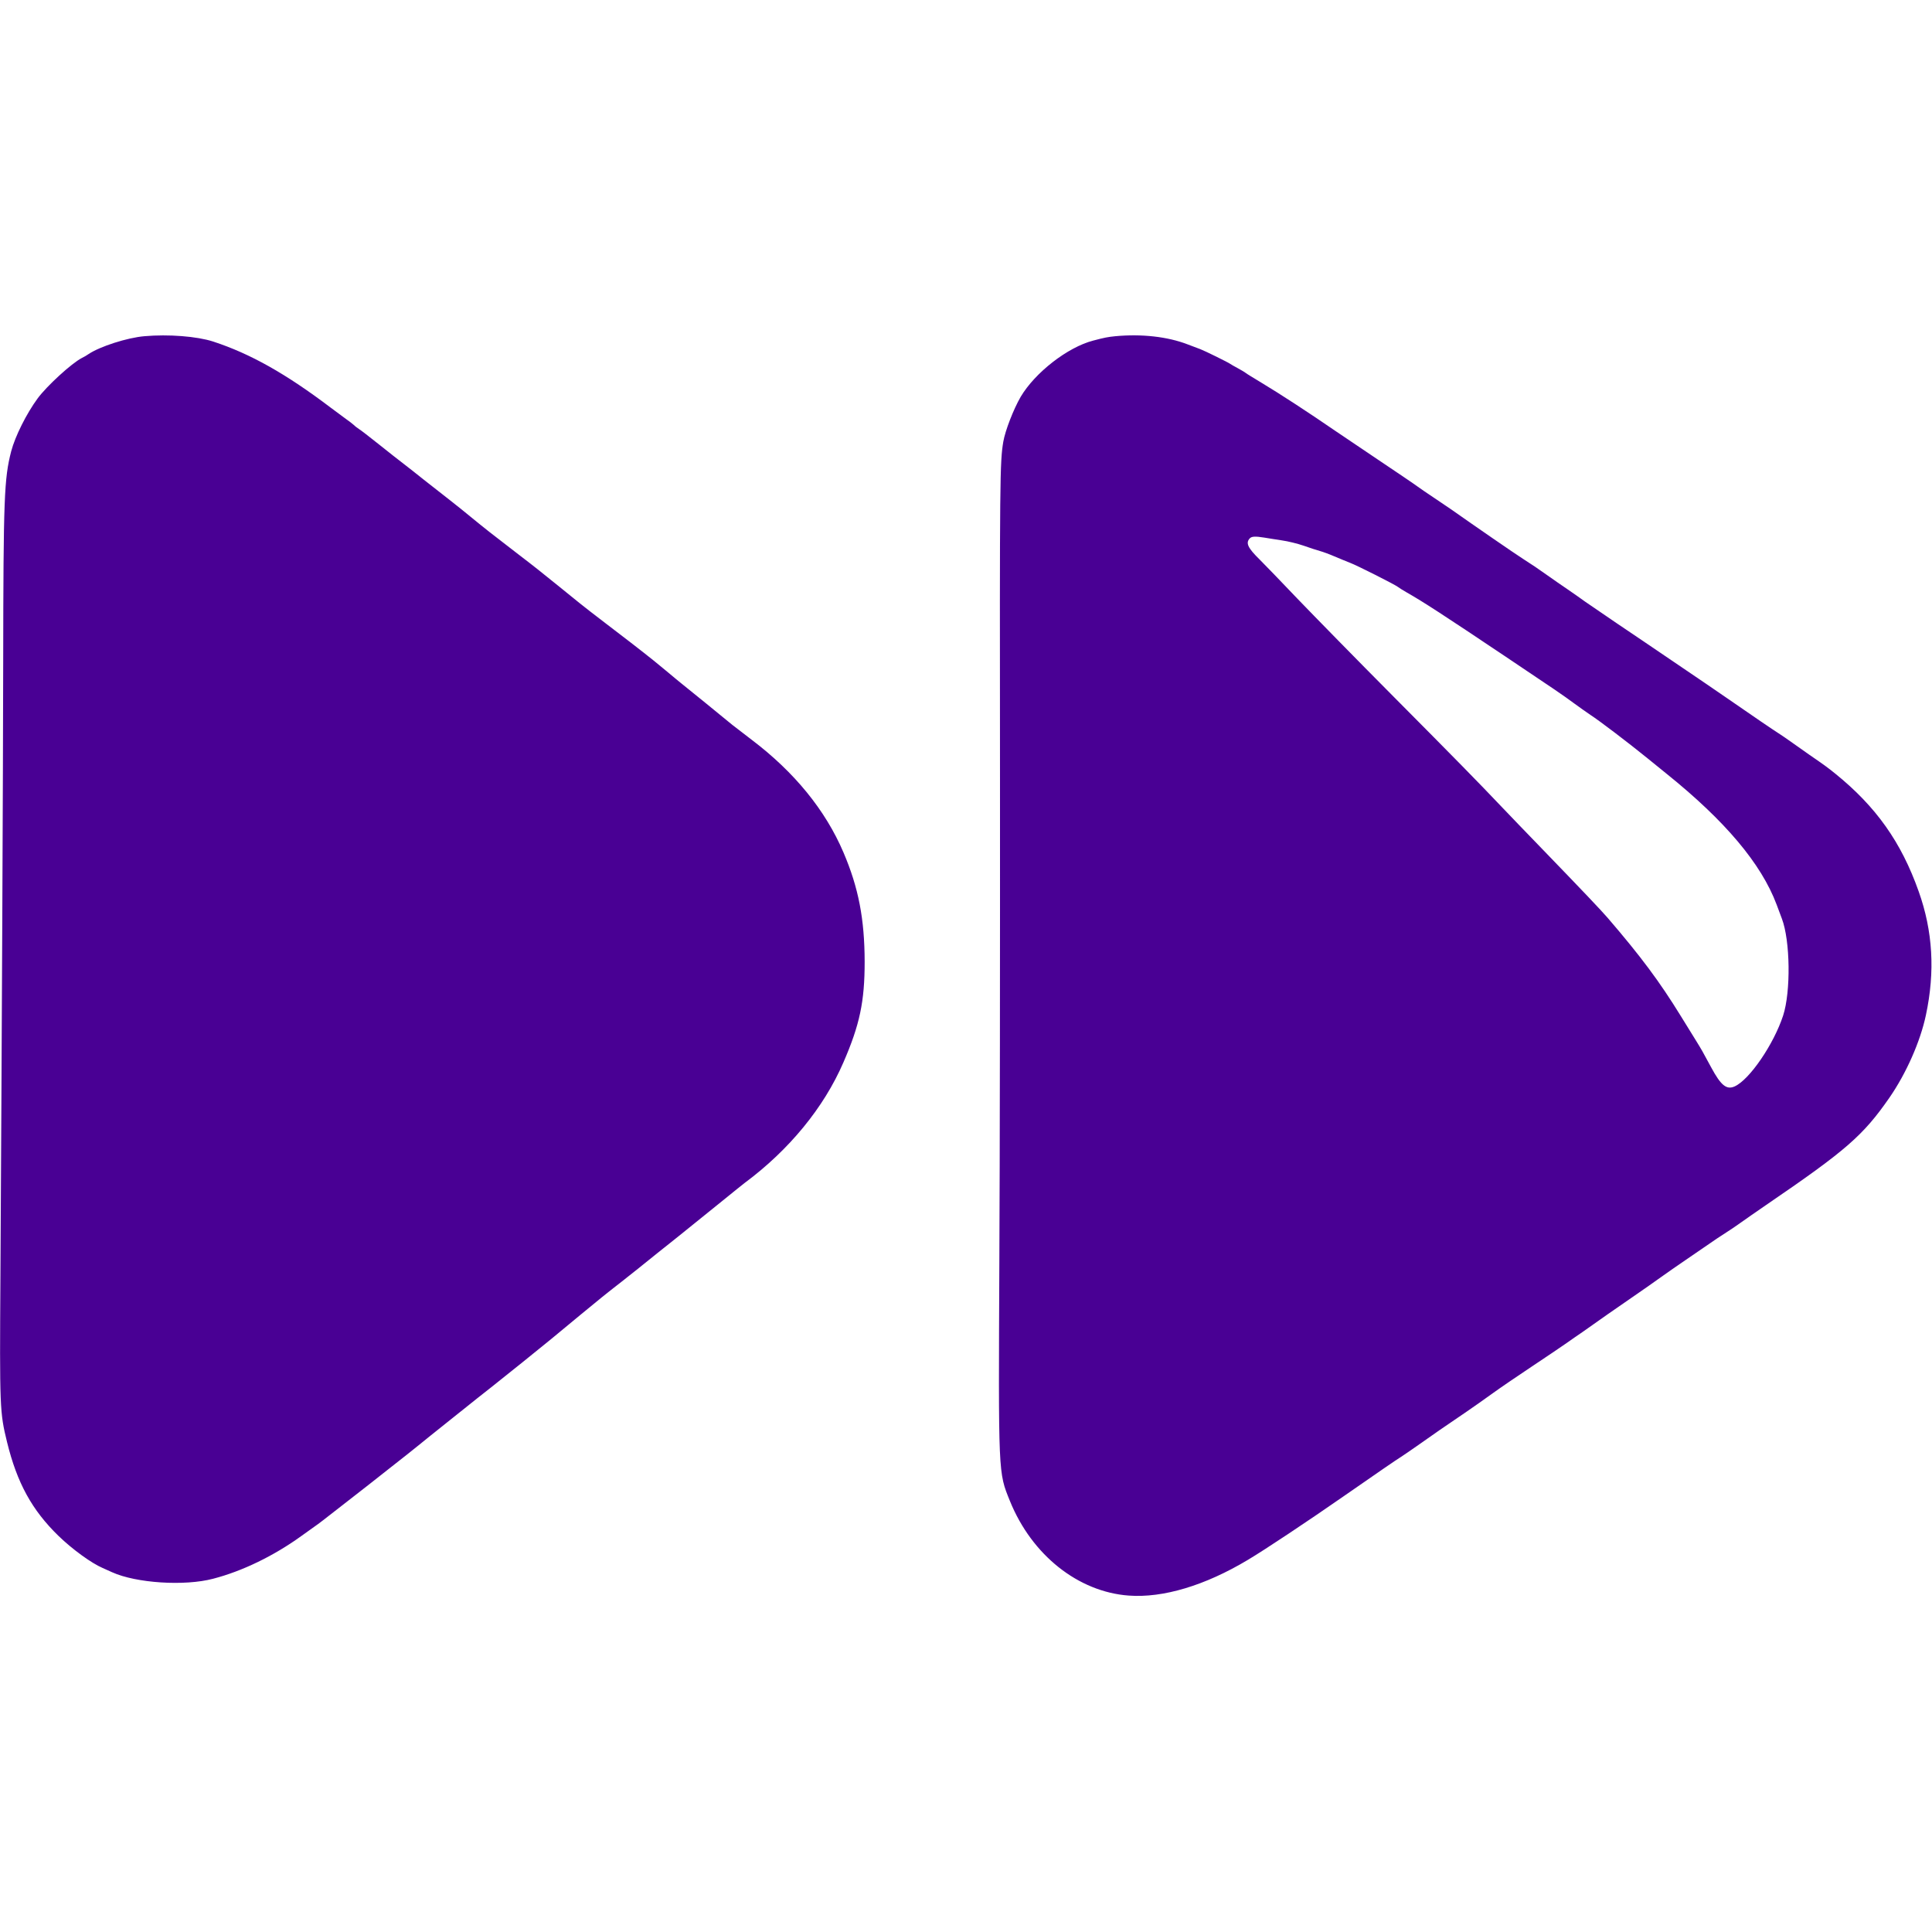
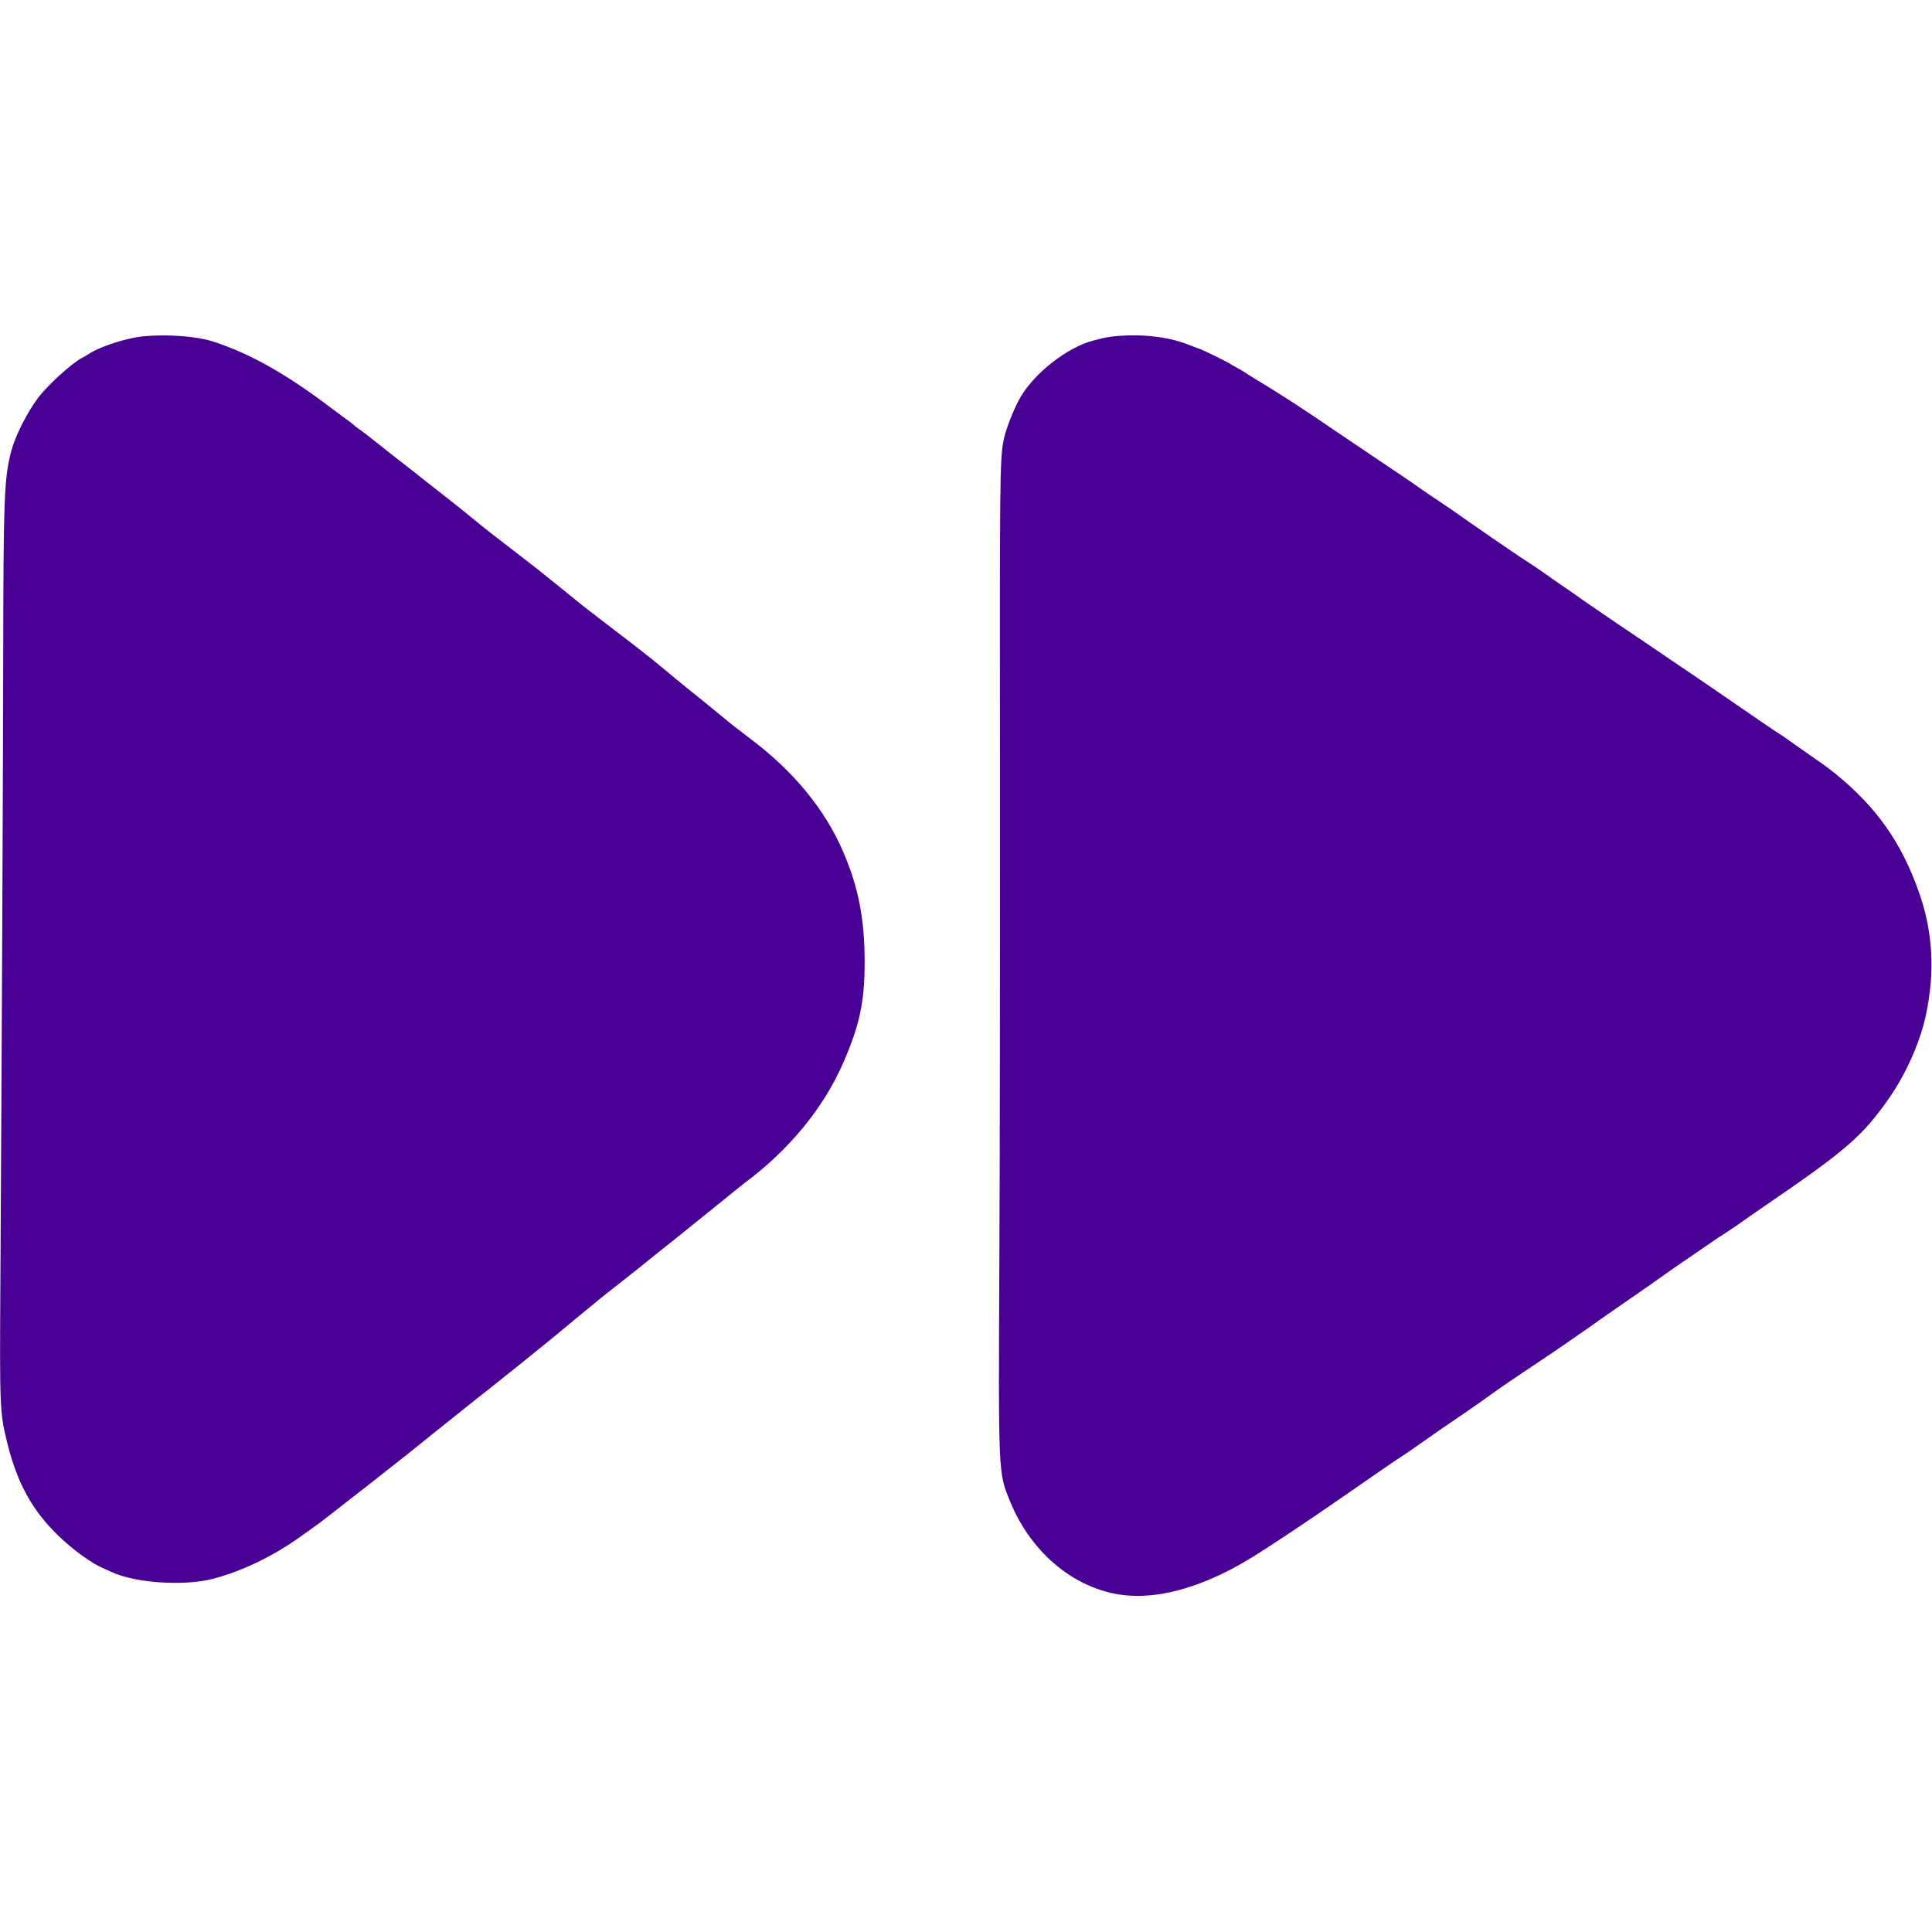
<svg xmlns="http://www.w3.org/2000/svg" width="512" height="512" viewBox="0 -314.5 1813 1813">
  <g transform="translate(0,1184) scale(0.1,-0.1)" fill="#490094" stroke="none">
-     <path d="M1355 11830 c-162 -14 -416 -96 -523 -167 -15 -11 -44 -28 -65 -38 -95 -49 -327 -261 -414 -379 -105 -143 -211 -355 -248 -496 -66 -256 -73 -436 -75 -1975 -1 -975 -13 -3560 -26 -5761 -8 -1244 -6 -1283 62 -1561 94 -384 234 -639 483 -881 130 -126 309 -256 414 -301 23 -10 63 -28 89 -40 225 -102 679 -132 948 -61 274 71 568 214 825 399 50 35 108 77 130 93 42 29 61 44 316 243 85 66 168 131 186 145 18 14 101 79 184 145 83 66 170 134 193 152 22 17 66 52 96 77 30 25 82 67 115 93 33 26 125 99 204 163 180 144 315 252 361 287 19 15 149 119 289 231 243 196 306 247 546 447 141 117 257 211 385 310 56 44 126 99 154 122 58 47 302 243 386 309 63 50 128 103 399 322 106 86 205 166 220 177 416 309 742 706 925 1129 154 354 200 572 200 946 -1 401 -57 694 -199 1026 -169 396 -460 753 -860 1056 -71 54 -153 117 -182 140 -78 65 -441 360 -477 388 -17 13 -85 70 -151 125 -66 55 -158 130 -204 165 -46 36 -101 79 -122 95 -21 17 -125 96 -231 177 -106 81 -216 166 -245 190 -29 24 -121 98 -205 166 -84 67 -171 137 -193 155 -21 17 -111 87 -200 155 -222 170 -304 235 -416 327 -53 44 -151 123 -218 175 -67 52 -173 136 -236 185 -62 50 -145 115 -184 145 -40 30 -145 113 -234 184 -89 71 -173 136 -187 144 -14 9 -37 26 -51 40 -15 13 -47 38 -72 55 -25 18 -87 64 -139 103 -423 321 -759 510 -1108 624 -152 49 -418 70 -645 50z M10467 11830 c-71 -7 -102 -13 -208 -41 -240 -62 -546 -300 -681 -528 -67 -116 -145 -316 -163 -421 -32 -191 -34 -336 -31 -3145 1 -1556 -1 -3597 -6 -4535 -9 -2028 -11 -1988 99 -2260 205 -507 640 -853 1115 -888 322 -24 716 94 1118 335 158 94 561 362 893 593 350 243 498 345 545 374 26 17 92 62 146 100 115 82 301 211 466 322 63 43 174 121 247 174 72 52 239 166 370 253 131 87 276 185 323 218 47 33 114 80 150 104 36 25 83 58 105 74 35 26 179 126 425 296 41 28 134 93 205 144 72 51 159 112 195 136 36 24 130 89 210 144 80 56 174 119 210 141 36 23 99 65 140 95 41 30 145 101 230 160 756 516 913 653 1161 1010 158 229 289 525 342 775 87 408 65 787 -68 1160 -164 463 -400 796 -785 1107 -71 57 -95 75 -242 176 -35 24 -103 72 -153 108 -49 35 -111 78 -137 94 -49 31 -231 155 -478 326 -80 55 -174 120 -210 144 -36 25 -184 125 -330 224 -146 99 -368 250 -495 335 -126 86 -261 178 -300 205 -38 28 -114 81 -168 118 -55 37 -128 88 -163 113 -125 88 -160 112 -254 172 -81 52 -444 302 -668 460 -37 25 -113 77 -170 115 -56 37 -123 83 -149 102 -25 19 -195 134 -377 256 -182 122 -360 242 -396 267 -244 168 -526 352 -695 453 -71 43 -137 83 -145 90 -8 7 -42 27 -75 45 -33 17 -64 36 -70 40 -14 12 -244 125 -280 138 -16 6 -71 27 -122 46 -187 72 -430 99 -676 76z m1398 -1890 c33 -6 107 -17 164 -26 58 -8 150 -31 205 -50 56 -20 124 -42 153 -50 29 -8 89 -30 135 -50 46 -20 111 -46 146 -60 67 -25 427 -207 452 -228 8 -7 44 -29 80 -50 155 -88 347 -213 917 -595 479 -321 550 -369 654 -446 52 -38 121 -87 154 -109 81 -52 357 -262 533 -405 79 -64 160 -129 180 -146 551 -443 890 -845 1034 -1229 17 -44 39 -103 49 -131 79 -207 85 -685 12 -910 -88 -269 -315 -602 -455 -665 -76 -34 -129 9 -221 180 -86 160 -86 159 -143 252 -28 46 -92 148 -141 228 -200 325 -378 563 -685 920 -62 72 -232 251 -608 640 -157 162 -330 342 -385 400 -226 238 -430 446 -1020 1040 -342 344 -745 756 -898 915 -152 160 -313 326 -357 370 -110 108 -132 154 -93 197 18 20 51 22 138 8z" />
+     <path d="M1355 11830C1193 11816 939 11734 832 11663C817 11652 788 11635 767 11625C672 11576 440 11364 353 11246C248 11103 142 10891 105 10750C39 10494 32 10314 30 8775C29 7800 17 5215 4 3014C-4 1770 -2 1731 66 1453C160 1069 300 814 549 572C679 446 858 316 963 271C986 261 1026 243 1052 231C1277 129 1731 99 2000 170C2274 241 2568 384 2825 569C2875 604 2933 646 2955 662C2997 691 3016 706 3271 905C3356 971 3439 1036 3457 1050C3475 1064 3558 1129 3641 1195C3724 1261 3811 1329 3834 1347C3856 1364 3900 1399 3930 1424C3960 1449 4012 1491 4045 1517C4078 1543 4170 1616 4249 1680C4429 1824 4564 1932 4610 1967C4629 1982 4759 2086 4899 2198C5142 2394 5205 2445 5445 2645C5586 2762 5702 2856 5830 2955C5886 2999 5956 3054 5984 3077C6042 3124 6286 3320 6370 3386C6433 3436 6498 3489 6769 3708C6875 3794 6974 3874 6989 3885C7405 4194 7731 4591 7914 5014C8068 5368 8114 5586 8114 5960C8113 6361 8057 6654 7915 6986C7746 7382 7455 7739 7055 8042C6984 8096 6902 8159 6873 8182C6795 8247 6432 8542 6396 8570C6379 8583 6311 8640 6245 8695C6179 8750 6087 8825 6041 8860C5995 8896 5940 8939 5919 8955C5898 8972 5794 9051 5688 9132C5582 9213 5472 9298 5443 9322C5414 9346 5322 9420 5238 9488C5154 9555 5067 9625 5045 9643C5024 9660 4934 9730 4845 9798C4623 9968 4541 10033 4429 10125C4376 10169 4278 10248 4211 10300C4144 10352 4038 10436 3975 10485C3913 10535 3830 10600 3791 10630C3751 10660 3646 10743 3557 10814C3468 10885 3384 10950 3370 10958C3356 10967 3333 10984 3319 10998C3304 11011 3272 11036 3247 11053C3222 11071 3160 11117 3108 11156C2685 11477 2349 11666 2000 11780C1848 11829 1582 11850 1355 11830ZM10467 11830C10396 11823 10365 11817 10259 11789C10019 11727 9713 11489 9578 11261C9511 11145 9433 10945 9415 10840C9383 10649 9381 10504 9384 7695C9385 6139 9383 4098 9378 3160C9369 1132 9367 1172 9477 900C9682 393 10117 47 10592 12C10914 -12 11308 106 11710 347C11868 441 12271 709 12603 940C12953 1183 13101 1285 13148 1314C13174 1331 13240 1376 13294 1414C13409 1496 13595 1625 13760 1736C13823 1779 13934 1857 14007 1910C14079 1962 14246 2076 14377 2163C14508 2250 14653 2348 14700 2381C14747 2414 14814 2461 14850 2485C14886 2510 14933 2543 14955 2559C14990 2585 15134 2685 15380 2855C15421 2883 15514 2948 15585 2999C15657 3050 15744 3111 15780 3135C15816 3159 15910 3224 15990 3279C16070 3335 16164 3398 16200 3420C16236 3443 16299 3485 16340 3515C16381 3545 16485 3616 16570 3675C17326 4191 17483 4328 17731 4685C17889 4914 18020 5210 18073 5460C18160 5868 18138 6247 18005 6620C17841 7083 17605 7416 17220 7727C17149 7784 17125 7802 16978 7903C16943 7927 16875 7975 16825 8011C16776 8046 16714 8089 16688 8105C16639 8136 16457 8260 16210 8431C16130 8486 16036 8551 16000 8575C15964 8600 15816 8700 15670 8799C15524 8898 15302 9049 15175 9134C15049 9220 14914 9312 14875 9339C14837 9367 14761 9420 14707 9457C14652 9494 14579 9545 14544 9570C14419 9658 14384 9682 14290 9742C14209 9794 13846 10044 13622 10202C13585 10227 13509 10279 13452 10317C13396 10354 13329 10400 13303 10419C13278 10438 13108 10553 12926 10675C12744 10797 12566 10917 12530 10942C12286 11110 12004 11294 11835 11395C11764 11438 11698 11478 11690 11485C11682 11492 11648 11512 11615 11530C11582 11547 11551 11566 11545 11570C11531 11582 11301 11695 11265 11708C11249 11714 11194 11735 11143 11754C10956 11826 10713 11853 10467 11830Z" />
  </g>
</svg>
